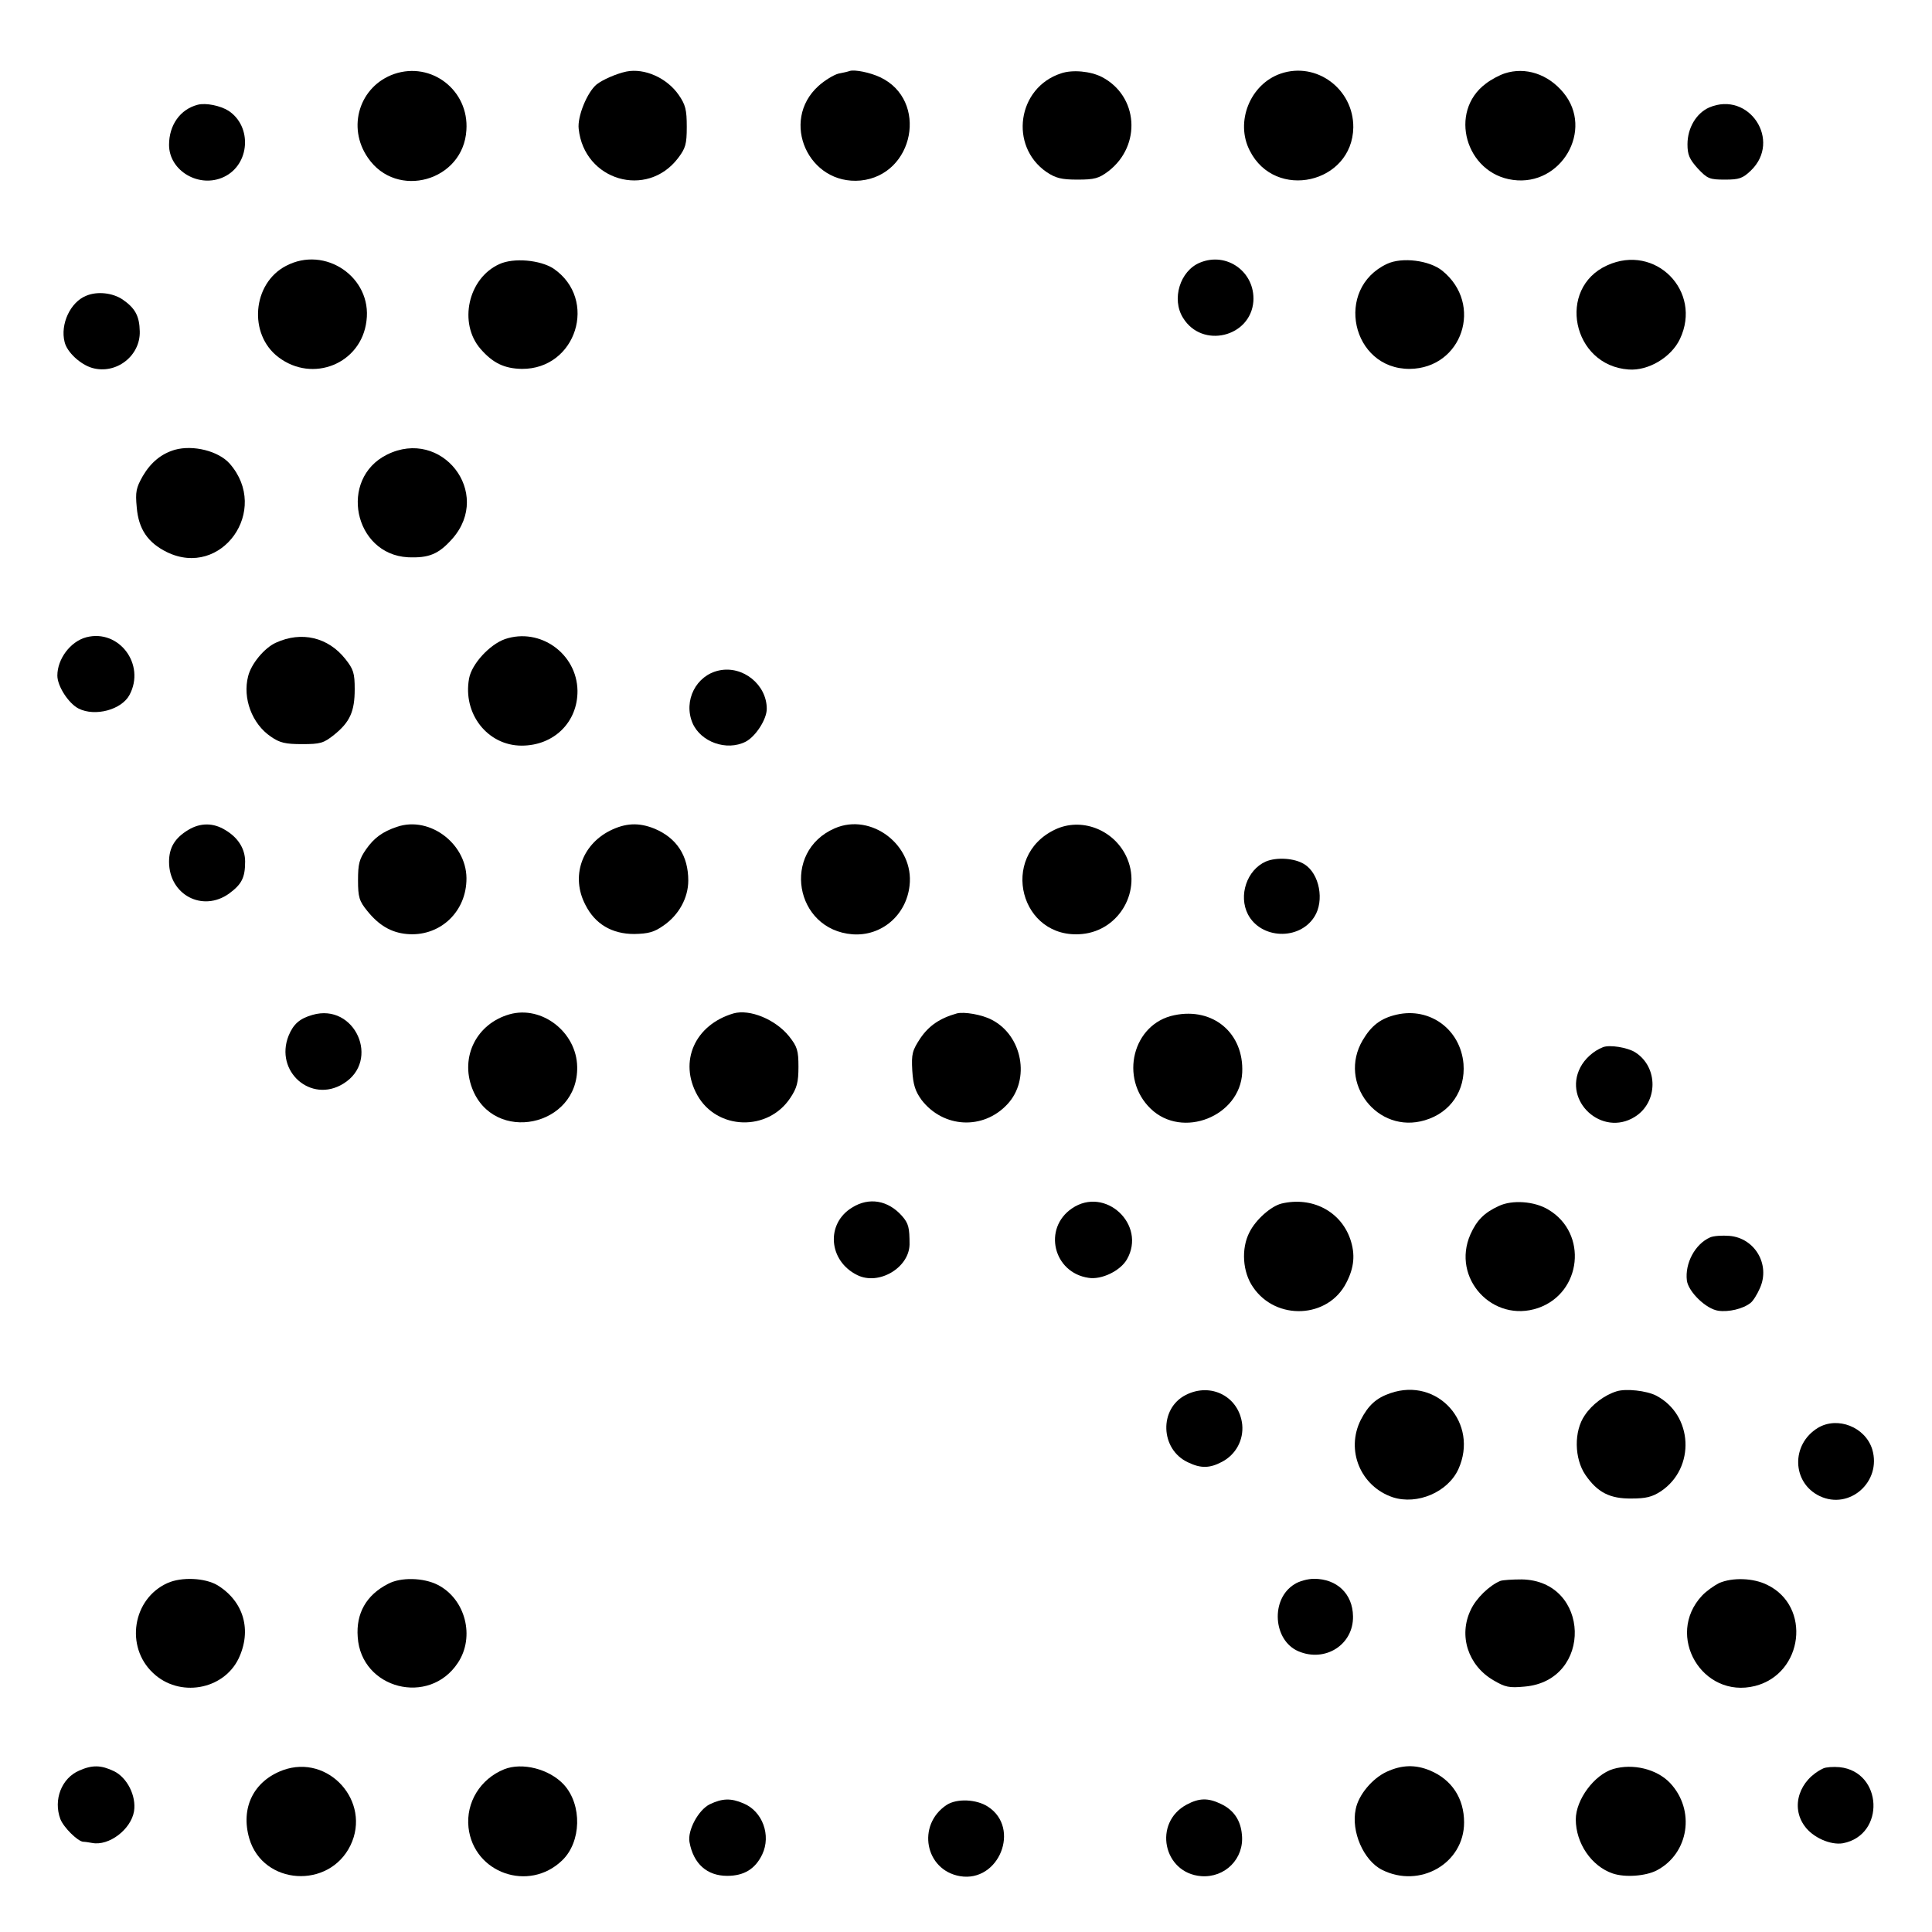
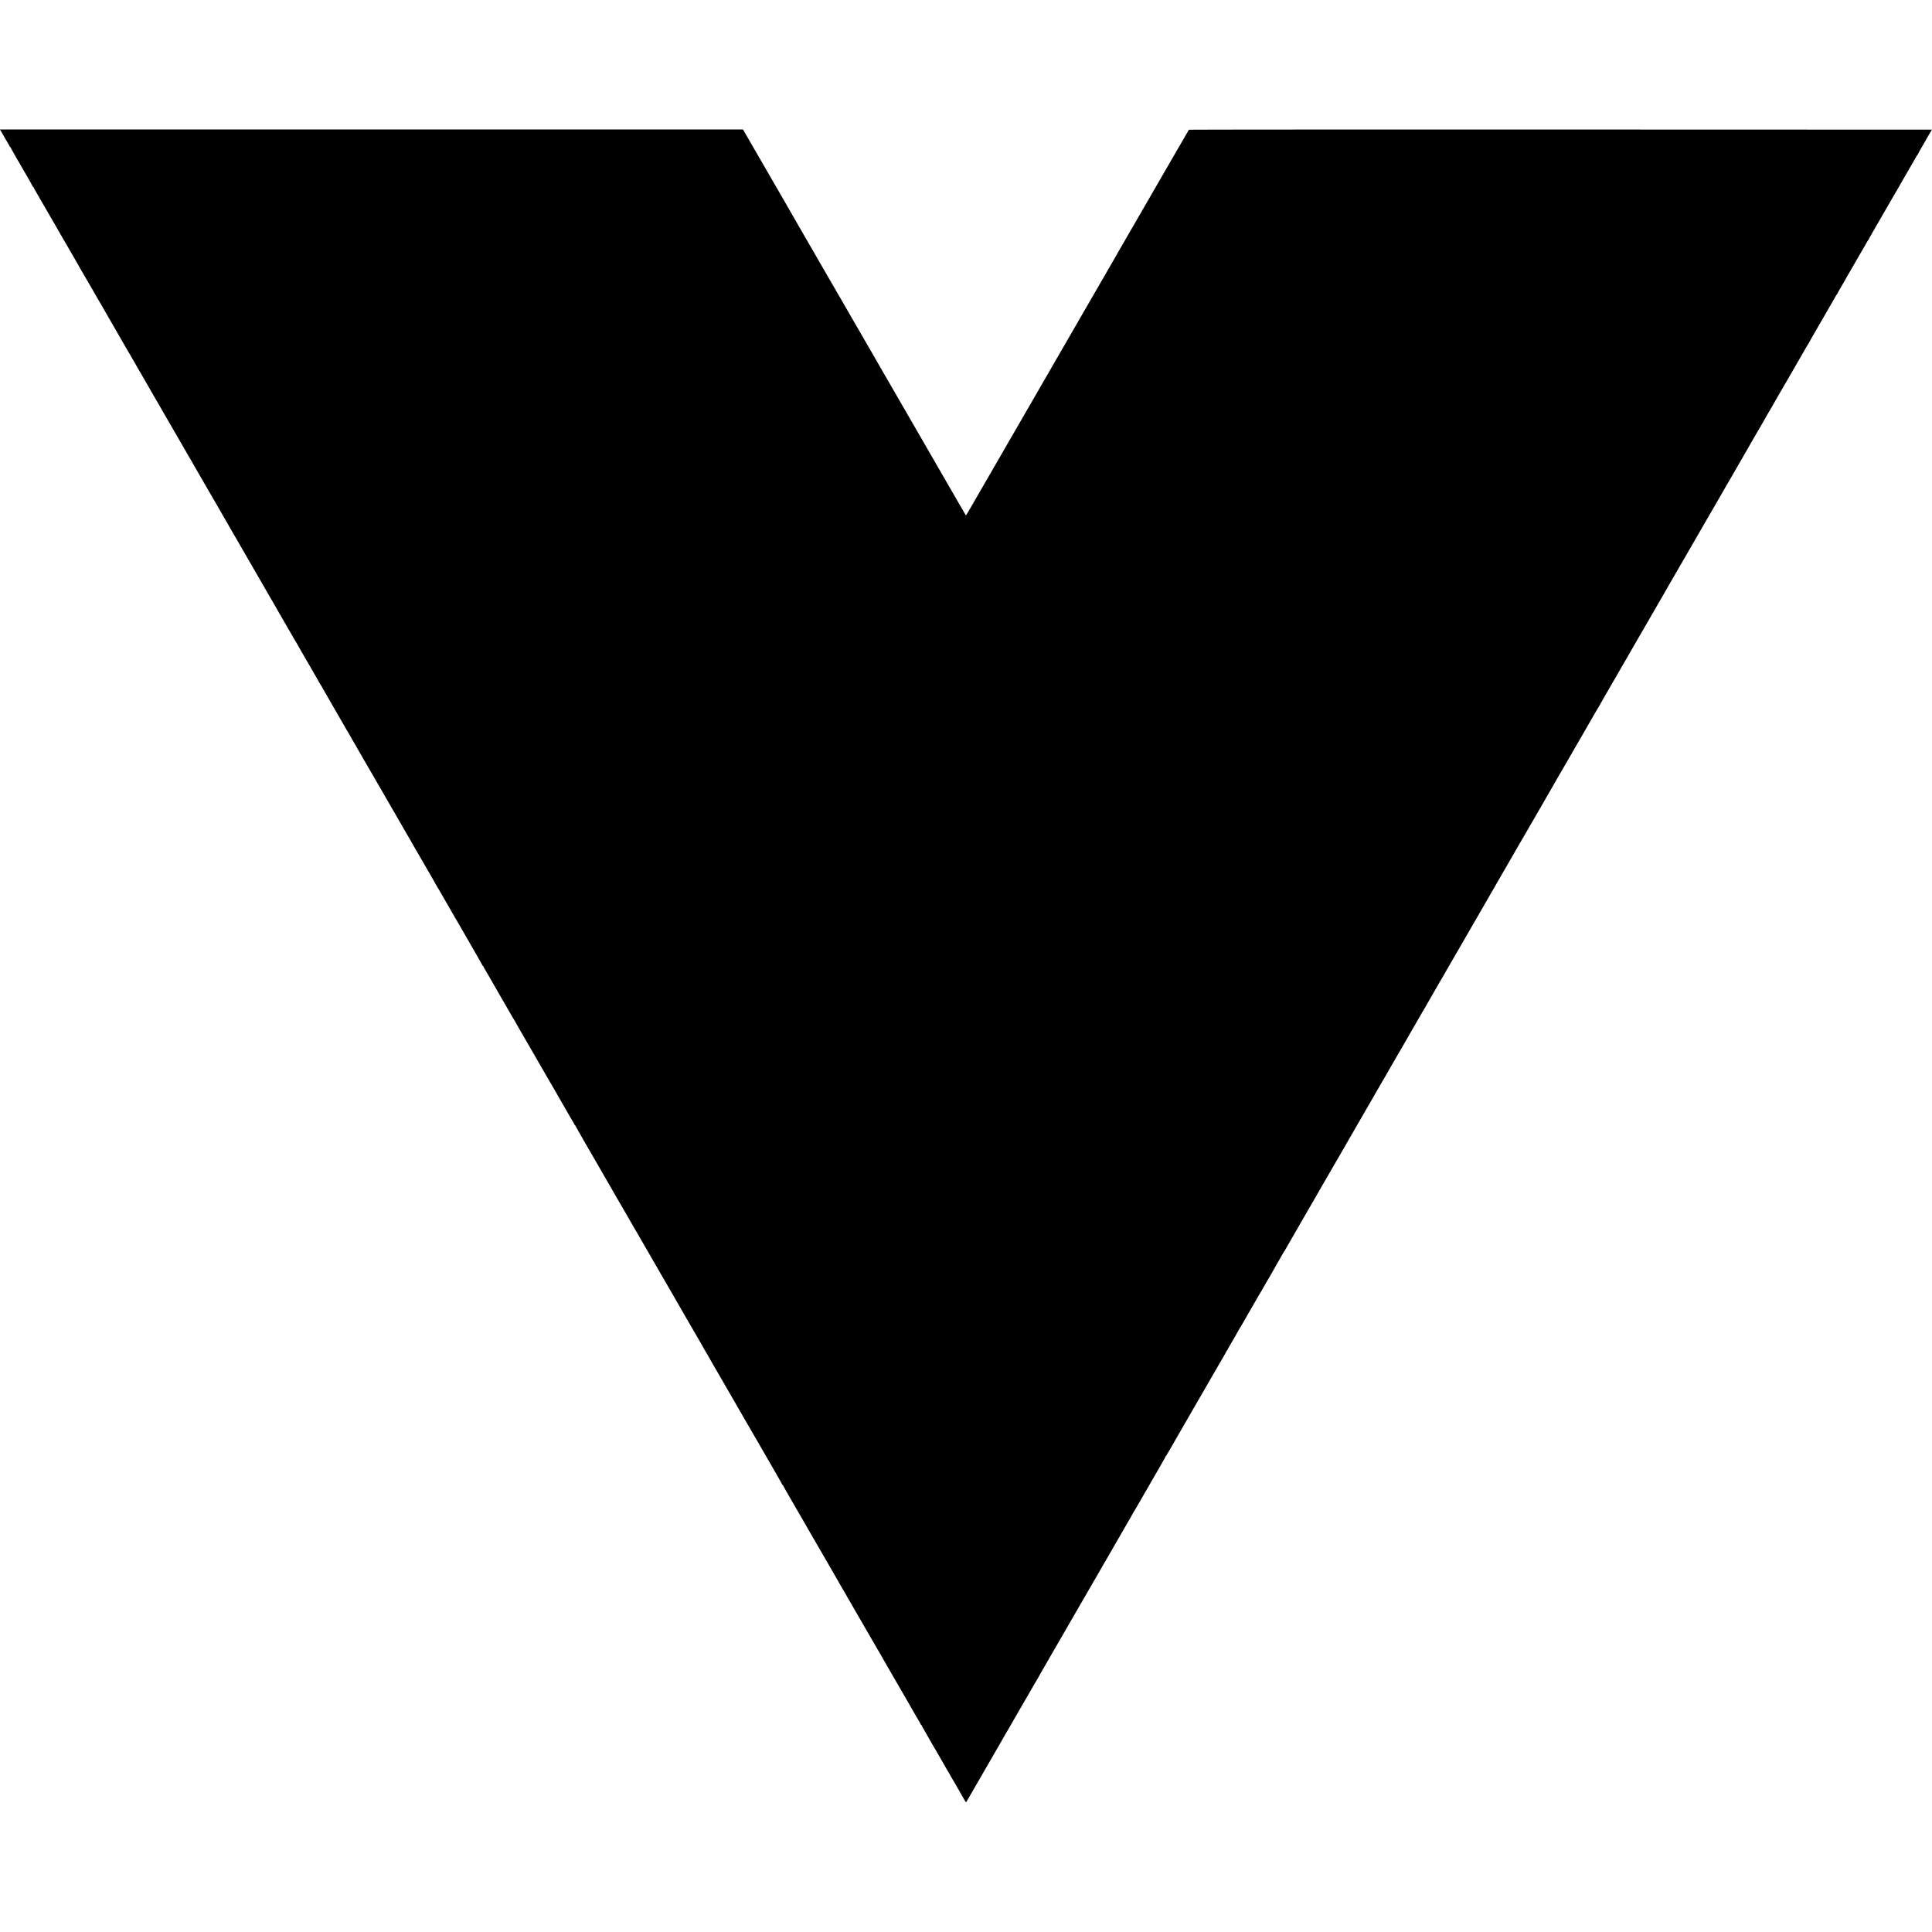
- <svg xmlns="http://www.w3.org/2000/svg" version="1.0" width="640pt" height="640pt" viewBox="0 0 640 640" preserveAspectRatio="xMidYMid meet">
-   <g transform="translate(0,640) scale(0.1,-0.1)" fill="#000000" stroke="none">
-     <path d="M1306 6155 c-115 -40 -158 -176 -87 -278 95 -139 316 -77 326 92 9 132 -116 228 -239 186z" />
-     <path d="M2075 6163 c-33 -7 -79 -27 -99 -43 -31 -26 -64 -106 -59 -147 18 -171 226 -232 329 -97 25 33 29 46 29 104 0 56 -4 73 -27 106 -39 56 -113 89 -173 77z" />
-     <path d="M2815 6165 c-5 -2 -22 -6 -38 -9 -15 -4 -45 -22 -66 -41 -128 -116 -33 -329 140 -313 178 18 225 266 65 342 -34 16 -84 26 -101 21z" />
-     <path d="M3515 6157 c-145 -47 -173 -241 -48 -327 30 -20 49 -25 102 -25 57 0 71 4 103 28 110 85 99 249 -22 312 -37 19 -97 25 -135 12z" />
-     <path d="M4242 6156 c-101 -35 -151 -160 -102 -255 84 -167 340 -109 343 77 1 127 -122 219 -241 178z" />
-     <path d="M4985 6157 c-16 -5 -45 -20 -63 -34 -125 -93 -67 -298 90 -319 160 -22 269 166 167 289 -51 62 -126 86 -194 64z" />
-     <path d="M655 6053 c-58 -15 -95 -67 -95 -133 0 -86 100 -145 182 -106 86 41 94 167 15 219 -27 17 -75 27 -102 20z" />
-     <path d="M5662 6044 c-43 -19 -72 -68 -72 -122 0 -34 6 -49 34 -80 32 -34 39 -37 90 -37 47 0 59 4 86 30 103 99 -6 265 -138 209z" />
-     <path d="M947 5519 c-111 -58 -125 -226 -25 -302 114 -87 275 -22 292 120 19 144 -137 251 -267 182z" />
-     <path d="M1654 5525 c-104 -47 -136 -196 -62 -281 41 -47 79 -65 137 -66 180 -1 253 230 105 332 -44 29 -133 37 -180 15z" />
-     <path d="M3975 5530 c-66 -27 -95 -121 -56 -183 63 -103 224 -64 233 55 6 97 -88 165 -177 128z" />
-     <path d="M4595 5526 c-176 -82 -118 -349 75 -348 174 2 245 214 108 325 -43 35 -134 46 -183 23z" />
-     <path d="M5324 5521 c-168 -76 -116 -332 71 -345 65 -5 141 40 170 101 75 158 -81 317 -241 244z" />
-     <path d="M285 5420 c-52 -21 -86 -94 -71 -153 8 -34 53 -75 92 -86 79 -22 159 40 157 121 -1 51 -15 77 -57 106 -33 22 -84 28 -121 12z" />
-     <path d="M579 4910 c-44 -13 -79 -41 -106 -87 -22 -39 -25 -52 -20 -104 6 -72 37 -117 100 -148 181 -88 343 139 208 293 -37 42 -121 63 -182 46z" />
-     <path d="M1282 4894 c-161 -80 -110 -330 69 -340 70 -3 102 10 148 62 133 152 -36 368 -217 278z" />
-     <path d="M286 4289 c-53 -14 -96 -72 -96 -127 0 -35 37 -92 70 -109 55 -28 143 -4 169 45 54 101 -35 219 -143 191z" />
-     <path d="M1673 4283 c-51 -18 -110 -82 -119 -130 -22 -117 61 -223 174 -223 107 0 186 78 185 182 -2 123 -124 210 -240 171z" />
-     <path d="M914 4271 c-38 -17 -82 -70 -92 -111 -19 -73 13 -158 75 -200 30 -21 49 -25 104 -25 60 0 71 3 106 31 52 42 68 77 68 151 0 53 -4 66 -31 100 -57 72 -145 93 -230 54z" />
-     <path d="M2382 4179 c-76 -16 -119 -100 -88 -174 27 -63 113 -94 176 -62 33 17 70 74 70 109 0 80 -79 144 -158 127z" />
-     <path d="M624 3651 c-45 -27 -64 -59 -64 -106 0 -109 111 -168 199 -105 42 31 53 53 53 106 0 42 -23 79 -65 104 -40 25 -83 25 -123 1z" />
-     <path d="M1315 3661 c-48 -16 -76 -37 -102 -74 -23 -33 -27 -49 -27 -103 0 -56 4 -69 31 -102 38 -47 78 -71 130 -76 105 -10 193 67 198 174 7 120 -119 219 -230 181z" />
-     <path d="M2020 3648 c-94 -48 -129 -153 -81 -245 32 -64 88 -97 162 -97 47 1 66 6 97 28 51 35 82 92 82 149 0 82 -38 141 -112 172 -52 21 -96 19 -148 -7z" />
-     <path d="M2765 3656 c-177 -77 -133 -336 59 -351 96 -7 178 63 189 161 16 134 -127 243 -248 190z" />
-     <path d="M3495 3652 c-187 -89 -115 -366 90 -346 124 12 200 146 145 259 -43 88 -149 128 -235 87z" />
-     <path d="M4193 3546 c-63 -28 -91 -113 -59 -175 43 -82 170 -87 220 -8 34 53 17 143 -33 174 -33 21 -93 24 -128 9z" />
-     <path d="M1035 3038 c-42 -12 -63 -30 -79 -69 -47 -118 74 -225 181 -159 125 76 39 269 -102 228z" />
-     <path d="M1688 3040 c-109 -31 -164 -140 -124 -245 71 -186 352 -128 348 71 -2 115 -117 204 -224 174z" />
-     <path d="M2430 3043 c-129 -38 -182 -160 -120 -271 65 -116 234 -121 308 -9 22 33 27 52 27 103 0 54 -4 67 -31 101 -45 56 -130 91 -184 76z" />
-     <path d="M3170 3043 c-57 -16 -93 -41 -121 -82 -27 -41 -30 -52 -27 -107 3 -48 10 -69 31 -98 72 -93 204 -100 284 -14 77 82 50 228 -52 280 -32 17 -91 27 -115 21z" />
-     <path d="M3890 3037 c-138 -28 -183 -209 -78 -310 105 -101 296 -25 303 120 6 130 -96 217 -225 190z" />
-     <path d="M4627 3039 c-53 -12 -84 -36 -113 -85 -83 -141 49 -312 206 -265 85 25 135 99 128 187 -10 114 -111 188 -221 163z" />
-     <path d="M5310 2931 c-31 -12 -60 -38 -75 -67 -58 -112 72 -231 180 -164 78 48 79 165 2 214 -25 16 -85 26 -107 17z" />
-     <path d="M2823 2400 c-88 -53 -79 -177 17 -224 71 -35 171 24 173 101 0 56 -3 70 -25 95 -46 52 -109 63 -165 28z" />
-     <path d="M3551 2397 c-97 -66 -62 -213 55 -230 43 -7 105 23 127 61 66 115 -72 244 -182 169z" />
-     <path d="M4245 2413 c-35 -9 -85 -53 -106 -95 -28 -54 -23 -132 12 -182 76 -112 249 -104 309 15 26 50 30 94 13 144 -32 93 -127 142 -228 118z" />
-     <path d="M4965 2405 c-48 -22 -73 -47 -94 -94 -64 -145 74 -295 224 -244 145 50 166 248 34 326 -46 28 -120 33 -164 12z" />
-     <path d="M5665 2301 c-50 -22 -84 -86 -77 -143 5 -37 63 -94 104 -100 34 -5 82 6 107 26 8 6 22 28 31 49 35 78 -17 166 -101 173 -24 2 -53 0 -64 -5z" />
-     <path d="M3928 1779 c-89 -45 -85 -180 7 -223 43 -21 73 -20 114 2 45 24 71 72 66 123 -10 92 -103 141 -187 98z" />
-     <path d="M4606 1785 c-47 -16 -73 -40 -98 -88 -51 -101 -1 -221 106 -257 81 -26 182 17 217 93 69 152 -68 306 -225 252z" />
-     <path d="M5355 1791 c-39 -12 -81 -43 -105 -79 -37 -53 -35 -144 2 -198 40 -58 81 -79 153 -78 47 0 68 5 97 24 115 77 107 253 -16 317 -31 16 -100 24 -131 14z" />
-     <path d="M6022 1670 c-90 -55 -86 -182 6 -226 99 -47 206 48 174 155 -23 74 -115 110 -180 71z" />
-     <path d="M555 1156 c-116 -52 -141 -211 -48 -298 86 -82 232 -57 283 47 45 94 18 190 -70 244 -41 24 -118 28 -165 7z" />
-     <path d="M1285 1153 c-72 -37 -106 -98 -100 -176 11 -172 237 -230 332 -85 57 86 25 211 -67 258 -47 24 -123 26 -165 3z" />
-     <path d="M4288 1152 c-80 -49 -71 -186 13 -222 89 -38 183 22 181 116 -1 74 -53 124 -129 124 -21 0 -50 -8 -65 -18z" />
-     <path d="M4970 1163 c-36 -15 -80 -57 -98 -96 -41 -85 -9 -184 75 -233 39 -23 52 -26 104 -21 227 20 218 351 -10 355 -31 0 -63 -2 -71 -5z" />
-     <path d="M5695 1156 c-16 -8 -42 -26 -57 -42 -123 -132 1 -343 176 -299 160 41 187 264 40 335 -46 23 -115 25 -159 6z" />
-     <path d="M263 535 c-59 -25 -87 -97 -63 -161 11 -28 57 -73 75 -75 6 0 19 -2 30 -4 56 -11 129 45 139 105 8 51 -23 112 -67 133 -42 20 -71 21 -114 2z" />
-     <path d="M937 536 c-97 -36 -141 -125 -111 -227 46 -154 264 -168 335 -22 70 145 -73 304 -224 249z" />
-     <path d="M1670 539 c-79 -32 -127 -110 -118 -193 17 -151 200 -215 310 -109 64 61 67 184 6 251 -48 52 -138 75 -198 51z" />
-     <path d="M4594 531 c-48 -22 -94 -77 -103 -124 -16 -74 26 -170 87 -201 125 -63 272 21 272 157 0 80 -41 142 -113 172 -48 20 -93 19 -143 -4z" />
-     <path d="M5344 540 c-63 -19 -124 -102 -124 -167 0 -79 52 -155 122 -179 41 -14 109 -9 146 10 107 56 129 200 44 290 -44 46 -123 65 -188 46z" />
-     <path d="M6040 542 c-80 -38 -109 -127 -62 -191 27 -38 86 -64 127 -57 141 27 132 237 -11 252 -21 2 -46 0 -54 -4z" />
-     <path d="M2351 423 c-38 -19 -74 -87 -67 -125 13 -72 58 -112 125 -112 56 0 93 23 116 71 30 63 1 143 -62 169 -42 18 -70 17 -112 -3z" />
-     <path d="M3136 421 c-100 -66 -72 -216 44 -236 129 -22 202 159 93 230 -38 25 -103 28 -137 6z" />
-     <path d="M3931 422 c-112 -60 -78 -227 48 -237 79 -6 143 58 135 137 -4 48 -27 82 -69 102 -43 21 -73 20 -114 -2z" />
+ <svg xmlns="http://www.w3.org/2000/svg" version="1.0" width="16pt" height="16pt" viewBox="0 0 16 16" preserveAspectRatio="xMidYMid meet">
+   <g transform="translate(0,16) scale(0.00032,-0.00032)" fill="#000000" stroke="none">
+     <path d="M18 46618 c45 -75 122 -207 122 -211 0 -2 25 -45 55 -95 30 -50 55 -96 55 -102 0 -5 5 -10 10 -10 6 0 10 -4 10 -9 0 -5 73 -135 161 -288 89 -153 173 -298 187 -323 14 -25 32 -57 41 -72 88 -149 187 -324 189 -335 2 -7 8 -13 13 -13 5 0 9 -4 9 -10 0 -5 46 -89 103 -187 175 -302 490 -846 507 -876 8 -16 20 -36 25 -45 28 -46 290 -498 339 -585 13 -23 74 -129 136 -236 61 -107 123 -215 137 -240 14 -25 29 -50 33 -56 5 -5 23 -37 40 -70 18 -33 38 -67 44 -75 11 -16 21 -33 63 -109 14 -25 29 -50 33 -56 4 -5 21 -35 38 -65 55 -100 261 -455 269 -465 4 -5 14 -21 20 -35 15 -29 41 -75 103 -180 24 -41 52 -88 60 -105 9 -16 57 -100 107 -185 112 -193 362 -626 380 -660 8 -14 23 -38 33 -55 11 -16 23 -37 27 -45 4 -8 26 -46 48 -85 23 -38 53 -90 67 -115 46 -81 64 -113 178 -310 62 -107 121 -210 132 -227 37 -67 56 -99 85 -148 16 -27 32 -57 36 -65 4 -8 15 -27 25 -42 9 -15 53 -89 96 -165 44 -76 177 -307 296 -513 120 -206 268 -463 330 -570 131 -227 117 -203 200 -348 36 -62 73 -125 82 -140 10 -15 21 -34 25 -42 4 -8 20 -37 36 -65 17 -27 38 -65 48 -82 49 -85 64 -111 87 -153 13 -25 28 -49 32 -55 4 -5 78 -134 165 -285 87 -151 166 -288 176 -305 10 -16 26 -43 35 -59 9 -17 125 -217 257 -445 132 -229 253 -441 270 -471 17 -30 45 -79 64 -108 18 -29 33 -54 33 -57 0 -2 20 -37 44 -77 24 -40 123 -212 221 -383 97 -170 190 -330 205 -355 16 -25 39 -65 53 -90 13 -25 81 -144 152 -265 70 -121 137 -238 150 -260 12 -22 37 -65 55 -95 18 -30 43 -73 55 -95 12 -22 48 -85 80 -140 77 -132 163 -280 190 -330 13 -22 71 -123 130 -225 59 -102 116 -199 126 -217 10 -17 29 -50 43 -72 15 -22 26 -43 26 -45 0 -2 27 -50 60 -106 33 -56 60 -103 60 -105 0 -2 55 -98 90 -155 8 -14 182 -316 239 -414 13 -22 45 -79 72 -124 27 -46 49 -86 49 -89 0 -2 14 -24 30 -48 16 -24 30 -46 30 -49 0 -5 74 -135 100 -176 5 -8 24 -42 43 -75 50 -88 58 -101 262 -455 104 -179 199 -345 213 -370 14 -25 28 -49 32 -55 4 -5 17 -26 28 -45 10 -19 62 -109 114 -200 114 -197 133 -230 170 -295 16 -27 33 -57 38 -65 17 -28 96 -165 103 -180 4 -8 16 -28 26 -45 10 -16 77 -131 148 -255 72 -124 181 -313 243 -420 62 -107 121 -209 131 -227 35 -62 323 -560 392 -678 38 -66 83 -145 100 -175 16 -30 33 -59 37 -65 4 -5 17 -27 29 -47 34 -61 56 -100 90 -156 17 -29 31 -55 31 -57 0 -2 17 -32 39 -67 21 -35 134 -229 251 -433 117 -203 235 -407 261 -451 27 -45 49 -85 49 -88 0 -4 8 -19 19 -34 15 -21 200 -341 309 -533 10 -19 33 -58 51 -87 17 -29 31 -54 31 -56 0 -2 25 -44 55 -94 30 -50 55 -95 55 -98 0 -4 6 -15 14 -23 7 -9 27 -41 43 -71 17 -30 170 -297 342 -594 171 -296 311 -542 311 -547 0 -5 5 -9 10 -9 6 0 10 -4 10 -10 0 -5 22 -47 49 -92 27 -46 58 -99 68 -118 24 -43 81 -140 93 -160 5 -8 66 -114 135 -235 69 -121 130 -227 135 -235 12 -21 259 -447 283 -490 10 -19 28 -47 38 -62 11 -14 19 -29 19 -32 0 -3 37 -69 83 -148 99 -170 305 -526 337 -583 13 -22 31 -53 41 -70 11 -16 22 -37 26 -45 7 -14 82 -146 103 -180 14 -24 181 -311 205 -355 13 -22 46 -80 75 -130 29 -49 64 -110 78 -135 14 -25 51 -88 82 -140 31 -52 59 -102 63 -110 4 -8 18 -33 31 -55 205 -353 284 -489 309 -535 17 -30 45 -78 62 -106 18 -28 36 -60 39 -72 4 -12 12 -22 17 -22 5 0 9 -4 9 -10 0 -5 109 -197 241 -427 133 -230 250 -431 259 -448 51 -90 222 -385 280 -485 37 -63 78 -135 92 -160 14 -25 67 -117 118 -205 51 -88 101 -175 111 -193 34 -58 55 -95 149 -257 51 -88 101 -173 110 -190 9 -16 76 -131 147 -255 72 -124 140 -241 151 -260 61 -108 281 -489 355 -615 38 -66 77 -133 87 -150 35 -63 91 -161 100 -175 14 -23 99 -169 128 -220 54 -97 135 -235 142 -245 4 -5 20 -32 35 -60 26 -48 238 -416 276 -480 10 -16 26 -46 37 -65 30 -53 382 -661 403 -695 10 -16 22 -37 26 -45 4 -8 26 -48 50 -88 24 -41 43 -75 43 -77 0 -2 22 -40 50 -85 27 -45 50 -84 50 -86 0 -3 38 -69 83 -147 84 -142 302 -520 340 -587 10 -19 34 -60 52 -90 18 -30 44 -75 57 -100 14 -25 45 -79 70 -120 25 -41 56 -96 70 -121 14 -25 77 -133 138 -240 62 -107 122 -210 132 -229 25 -43 310 -535 337 -581 11 -19 26 -45 34 -59 17 -32 238 -414 266 -460 11 -19 24 -41 28 -49 3 -7 75 -133 160 -278 84 -146 153 -269 153 -274 0 -5 5 -9 10 -9 6 0 10 -4 10 -10 0 -5 82 -150 181 -322 182 -314 201 -346 240 -415 12 -21 80 -139 152 -263 71 -124 141 -245 155 -270 14 -25 28 -49 32 -55 6 -8 145 -248 220 -380 37 -66 209 -362 229 -395 11 -19 24 -42 28 -49 4 -8 67 -118 140 -243 73 -125 133 -230 133 -233 0 -2 15 -28 33 -57 19 -29 47 -78 64 -108 17 -30 53 -93 79 -139 53 -90 82 -141 157 -272 82 -142 115 -199 381 -659 142 -245 268 -463 281 -485 12 -22 71 -125 132 -230 60 -104 172 -298 248 -430 76 -132 146 -253 156 -270 11 -16 22 -36 26 -44 3 -8 30 -54 60 -103 29 -49 53 -91 53 -93 0 -3 18 -34 40 -70 22 -36 40 -67 40 -69 0 -2 37 -66 81 -142 45 -77 98 -168 119 -204 20 -36 47 -81 58 -100 12 -19 27 -47 33 -62 6 -16 15 -28 20 -28 5 0 9 -4 9 -9 0 -6 63 -118 140 -251 77 -133 140 -243 140 -245 0 -2 18 -33 41 -70 22 -37 49 -83 60 -101 10 -19 29 -51 40 -71 25 -45 109 -189 126 -218 7 -11 17 -29 22 -40 6 -11 22 -38 35 -60 14 -22 37 -62 52 -90 14 -27 35 -62 45 -77 11 -14 19 -29 19 -32 0 -3 18 -35 40 -71 22 -36 40 -67 40 -69 0 -2 19 -35 42 -72 23 -38 55 -94 72 -124 26 -47 139 -244 171 -298 6 -9 21 -36 34 -60 28 -48 37 -51 51 -19 6 12 19 36 29 52 10 17 27 46 38 65 11 19 104 181 208 360 103 179 199 345 213 370 14 25 42 74 64 109 21 34 38 65 38 67 0 2 18 33 40 69 22 36 40 67 40 69 0 3 177 310 199 346 16 26 136 234 140 244 2 5 25 44 52 88 27 44 49 81 49 84 0 2 18 34 40 70 22 36 40 67 40 69 0 2 20 36 43 77 35 58 169 289 297 513 9 17 50 86 90 155 40 69 86 150 103 180 16 30 35 62 41 70 6 8 16 24 22 35 35 64 72 129 167 293 59 100 116 199 127 220 11 20 30 53 41 72 43 72 1070 1850 1121 1940 14 25 65 113 113 195 48 83 96 166 107 185 10 19 28 50 38 68 11 18 73 124 137 235 64 111 175 303 246 427 71 124 173 299 225 390 52 91 116 202 143 248 27 45 49 85 49 89 0 4 6 14 14 22 7 9 28 43 46 76 26 47 251 436 378 655 11 19 29 51 40 70 11 19 101 176 201 348 99 172 181 317 181 323 0 5 5 9 10 9 6 0 10 5 10 11 0 6 8 23 18 37 11 15 32 52 49 82 16 30 130 228 253 440 122 212 234 405 248 430 13 25 39 70 57 100 39 65 69 117 130 225 25 44 50 87 55 95 12 19 78 134 220 380 61 107 129 224 150 260 161 277 222 382 246 425 15 28 47 83 71 123 24 41 43 78 43 83 0 5 4 9 8 9 4 0 13 12 19 28 7 15 23 45 36 67 66 110 277 478 277 483 0 3 6 13 14 21 7 9 27 41 43 71 17 30 45 80 63 110 34 57 375 649 394 685 6 11 16 27 22 35 6 8 26 42 44 75 18 33 41 74 51 90 10 17 24 41 32 55 54 97 72 128 88 152 11 14 19 28 19 30 0 3 79 141 175 308 96 167 175 305 175 308 0 3 6 13 14 21 7 9 26 39 41 66 33 60 276 483 338 587 24 40 46 80 50 88 4 8 13 24 20 35 14 23 95 163 125 215 11 19 52 91 92 160 40 69 80 139 90 155 9 17 103 179 207 360 105 182 200 346 211 365 103 181 463 802 489 845 7 11 15 27 19 35 4 8 29 51 55 95 64 110 828 1433 848 1470 9 17 24 41 33 55 9 14 29 48 45 77 15 28 52 93 82 145 30 51 62 107 71 123 17 30 231 398 400 690 51 88 103 179 115 202 12 23 26 48 32 55 6 7 24 38 40 68 17 30 61 107 98 170 37 63 84 144 103 180 19 36 41 72 48 81 8 8 14 18 14 21 0 4 27 51 59 106 32 55 72 124 89 154 16 29 71 125 122 213 51 88 104 180 118 205 13 25 28 50 32 55 4 6 17 26 28 45 11 19 45 80 77 135 31 55 66 116 77 135 11 19 88 152 171 295 401 694 620 1072 650 1125 11 19 87 152 170 295 83 143 158 273 166 288 9 16 21 36 26 45 6 9 31 52 55 96 25 43 54 94 66 115 11 20 95 164 186 321 91 157 173 299 182 315 9 17 26 46 37 65 12 19 66 114 121 210 56 96 108 186 117 200 8 14 24 40 34 59 24 45 383 664 412 713 5 9 17 29 26 45 15 28 120 210 241 419 36 61 68 117 72 125 4 8 12 23 19 34 35 57 245 420 262 453 11 20 35 61 53 90 17 29 32 54 32 56 0 3 28 51 62 108 33 57 70 119 80 138 10 19 23 42 28 50 5 8 32 53 59 100 27 47 149 258 271 470 122 212 234 405 248 430 30 53 62 108 80 135 6 11 15 27 19 35 4 8 85 150 181 315 96 165 187 323 202 350 31 56 116 202 130 225 5 8 25 42 43 75 19 33 92 159 162 280 149 257 157 271 202 350 19 33 38 67 43 75 9 14 228 392 275 475 12 22 55 96 95 165 40 69 80 139 90 155 24 42 202 350 221 383 9 15 27 47 41 72 14 25 75 131 136 236 61 106 121 210 134 232 99 172 271 470 279 482 5 8 23 40 40 70 18 30 81 141 142 245 60 105 121 210 135 235 14 25 71 124 127 220 56 96 143 247 194 335 51 88 96 167 102 175 14 24 180 311 204 355 23 43 340 590 356 615 5 8 50 87 101 175 171 301 517 898 582 1008 25 43 46 81 46 83 0 2 12 23 27 47 14 23 40 67 56 97 16 30 35 62 42 70 7 8 15 22 18 30 4 8 20 38 37 65 16 28 33 57 37 65 6 12 111 196 143 250 5 8 55 95 112 193 57 98 113 195 126 215 12 20 27 46 32 57 6 11 14 27 20 35 5 8 76 130 156 270 80 140 165 287 187 325 23 39 52 90 66 115 13 25 30 52 37 61 8 8 14 18 14 21 0 4 41 77 92 165 50 87 175 302 276 478 101 176 208 360 236 408 28 49 67 117 86 152 19 35 41 70 48 77 6 6 12 15 12 19 0 7 124 224 167 291 12 21 23 40 23 42 0 2 21 40 46 83 26 43 55 92 64 109 54 95 327 568 354 614 19 30 45 75 59 100 71 128 82 145 89 148 4 2 8 8 8 13 0 5 42 82 94 172 311 538 496 858 518 897 14 25 40 70 58 100 18 30 42 71 53 90 10 19 79 139 152 265 73 127 142 246 153 265 10 19 43 76 72 125 29 50 63 108 75 130 65 116 80 140 87 143 4 2 8 8 8 12 0 8 114 212 140 250 6 8 14 24 20 35 5 11 54 97 108 190 l100 170 -9611 3 c-5286 1 -9614 -1 -9618 -5 -5 -6 -419 -719 -619 -1068 -89 -155 -267 -463 -323 -560 -38 -66 -81 -140 -95 -165 -31 -56 -263 -457 -526 -910 -110 -190 -224 -388 -254 -440 -29 -52 -61 -109 -71 -125 -23 -39 -243 -420 -268 -465 -11 -19 -204 -352 -428 -740 -224 -388 -477 -826 -563 -975 -85 -148 -185 -322 -222 -385 -37 -63 -120 -207 -185 -320 -65 -113 -177 -306 -248 -430 -72 -124 -172 -297 -222 -385 -51 -88 -142 -245 -202 -350 -131 -226 -247 -427 -408 -705 -65 -113 -249 -432 -410 -710 -160 -278 -388 -673 -506 -877 -118 -205 -216 -373 -219 -373 -3 0 -52 82 -109 183 -58 100 -144 250 -192 332 -95 164 -402 696 -647 1120 -85 149 -228 396 -317 550 -212 365 -982 1700 -1008 1745 -10 19 -43 76 -72 125 -29 50 -64 110 -77 135 -14 25 -63 110 -110 190 -47 80 -96 165 -110 190 -14 25 -99 171 -188 325 -89 154 -174 300 -188 325 -13 25 -64 113 -112 195 -48 83 -140 242 -205 355 -65 113 -183 317 -263 454 -79 137 -152 264 -163 282 -50 89 -335 583 -354 614 -12 19 -34 58 -50 85 -15 28 -129 226 -253 440 -124 215 -235 408 -247 430 -12 22 -69 121 -127 220 -58 99 -226 389 -373 645 -148 256 -324 561 -392 678 -67 117 -134 232 -147 255 -13 23 -33 59 -46 80 l-22 37 -9615 0 -9615 0 20 -32z" />
  </g>
</svg>
